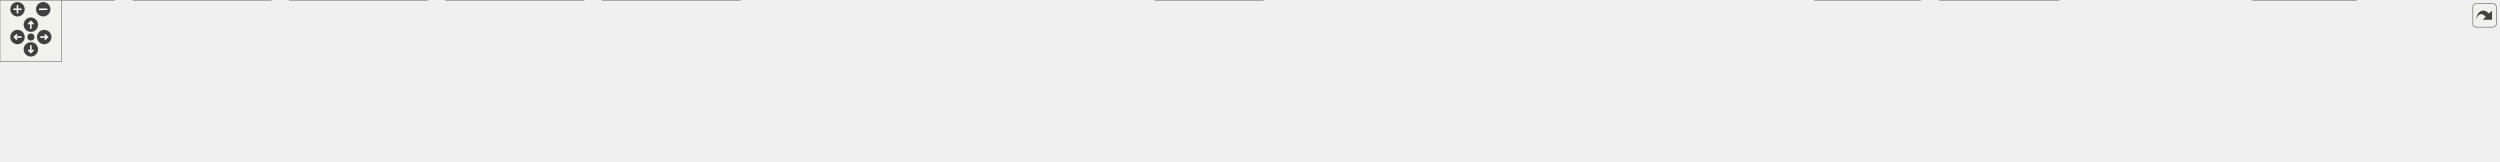
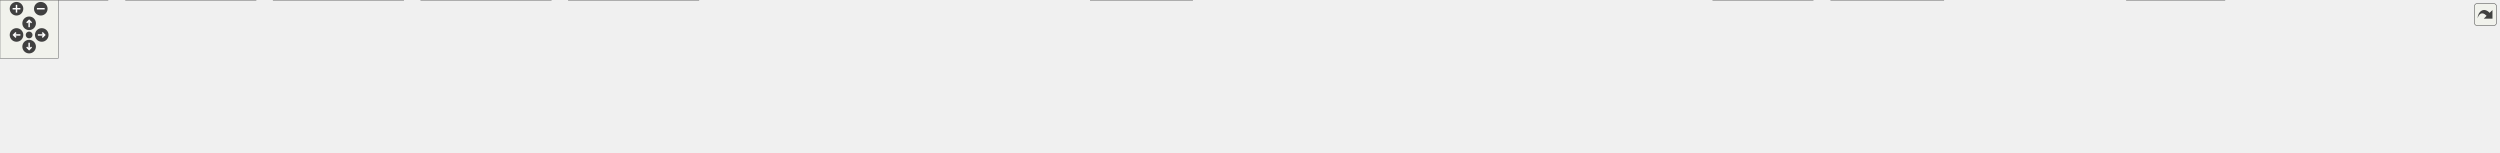
<svg xmlns="http://www.w3.org/2000/svg" xmlns:xlink="http://www.w3.org/1999/xlink" id="main" version="1.1" xml:space="preserve">
  <style type="text/css">
.edge:hover path { stroke: red; }
.edge:hover polygon { stroke: red; fill: red; }
</style>
  <defs>
    <circle id="rim" cx="0" cy="0" r="7" />
    <circle id="rim2" cx="0" cy="0" r="3.5" />
    <g id="zoomPlus">
      <use xlink:href="#rim" fill="#404040">
        <set attributeName="fill" to="#808080" begin="zoomplus.mouseover" end="zoomplus.mouseout" />
      </use>
      <path d="M-4,0h8M0,-4v8" fill="none" stroke="white" stroke-width="1.5" pointer-events="none" />
    </g>
    <g id="zoomMin">
      <use xlink:href="#rim" fill="#404040">
        <set attributeName="fill" to="#808080" begin="zoomminus.mouseover" end="zoomminus.mouseout" />
      </use>
      <path d="M-4,0h8" fill="none" stroke="white" stroke-width="1.5" pointer-events="none" />
    </g>
    <g id="dirArrow">
      <path fill="none" stroke="white" stroke-width="1.5" d="M0,-3.0v7 M-2.5,-0.5L0,-3.0L2.5,-0.5" />
    </g>
    <g id="resetDef">
      <use xlink:href="#rim2" fill="#404040">
        <set attributeName="fill" to="#808080" begin="reset.mouseover" end="reset.mouseout" />
      </use>
    </g>
  </defs>
  <svg id="graph" class="graph">
    <g id="viewport">
      <g id="node1" class="node">
        <g id="a_node1">
          <a xlink:title=" ">
-             <polygon fill="#999999" stroke="#666666" points="1315,-96 1166,-96 1166,-66 1315,-66 1315,-96" />
-             <text text-anchor="start" x="1174" y="-84" font-family="Helvetica,sans-Serif" font-size="10.00">include/SSystem/SComponent</text>
-             <text text-anchor="middle" x="1240.5" y="-73" font-family="Helvetica,sans-Serif" font-size="10.00">/c_math.h</text>
+             <polygon fill="#999999" stroke="#666666" points="1381,-96 1232,-96 1232,-66 1381,-66 1381,-96" />
+             <text text-anchor="start" x="1240" y="-84" font-family="Helvetica,sans-Serif" font-size="10.00">include/SSystem/SComponent</text>
+             <text text-anchor="middle" x="1306.5" y="-73" font-family="Helvetica,sans-Serif" font-size="10.00">/c_math.h</text>
          </a>
        </g>
      </g>
      <g id="node2" class="node">
        <g id="a_node2">
          <a xlink:href="JASLfo_8cpp.html" target="_top" xlink:title=" ">
            <polygon fill="white" stroke="#666666" points="111,-30 0,-30 0,0 111,0 111,-30" />
            <text text-anchor="start" x="8" y="-18" font-family="Helvetica,sans-Serif" font-size="10.00">libs/JSystem/JAudio2</text>
            <text text-anchor="middle" x="55.5" y="-7" font-family="Helvetica,sans-Serif" font-size="10.00">/JASLfo.cpp</text>
          </a>
        </g>
      </g>
      <g id="edge1" class="edge">
-         <path fill="none" stroke="#63b8ff" d="M1154.35,-78.02C927.97,-72.53 320.08,-55.76 120.5,-30 117.52,-29.62 114.48,-29.17 111.42,-28.67" />
-         <polygon fill="#63b8ff" stroke="#63b8ff" points="1154.21,-81.52 1164.29,-78.26 1154.38,-74.52 1154.21,-81.52" />
+         <path fill="none" stroke="#63b8ff" d="M1220.62,-78.28C985.28,-73.25 333.44,-57.22 120.5,-30 117.52,-29.62 114.48,-29.17 111.42,-28.67" />
+         <polygon fill="#63b8ff" stroke="#63b8ff" points="1220.26,-81.77 1230.33,-78.48 1220.41,-74.77 1220.26,-81.77" />
      </g>
      <g id="node3" class="node">
        <g id="a_node3">
          <a xlink:href="c__lib_8cpp.html" target="_top" xlink:title=" ">
            <polygon fill="white" stroke="#666666" points="263.5,-30 129.5,-30 129.5,0 263.5,0 263.5,-30" />
            <text text-anchor="start" x="137.5" y="-18" font-family="Helvetica,sans-Serif" font-size="10.00">libs/SSystem/SComponent</text>
            <text text-anchor="middle" x="196.5" y="-7" font-family="Helvetica,sans-Serif" font-size="10.00">/c_lib.cpp</text>
          </a>
        </g>
      </g>
      <g id="edge2" class="edge">
-         <path fill="none" stroke="#63b8ff" d="M1154.19,-79.31C984.64,-77.14 596.4,-68.03 272.5,-30 269.7,-29.67 266.85,-29.3 263.98,-28.9" />
-         <polygon fill="#63b8ff" stroke="#63b8ff" points="1153.97,-82.81 1164.01,-79.44 1154.06,-75.81 1153.97,-82.81" />
+         <path fill="none" stroke="#63b8ff" d="M1220.25,-79.72C1042.41,-78.29 622.33,-70.49 272.5,-30 269.7,-29.68 266.85,-29.31 263.97,-28.91" />
+         <polygon fill="#63b8ff" stroke="#63b8ff" points="1220.07,-83.22 1230.1,-79.8 1220.12,-76.22 1220.07,-83.22" />
      </g>
      <g id="node4" class="node">
        <g id="a_node4">
          <a xlink:href="c__m3d_8cpp.html" target="_top" xlink:title=" ">
            <polygon fill="white" stroke="#666666" points="415.5,-30 281.5,-30 281.5,0 415.5,0 415.5,-30" />
            <text text-anchor="start" x="289.5" y="-18" font-family="Helvetica,sans-Serif" font-size="10.00">libs/SSystem/SComponent</text>
            <text text-anchor="middle" x="348.5" y="-7" font-family="Helvetica,sans-Serif" font-size="10.00">/c_m3d.cpp</text>
          </a>
        </g>
      </g>
      <g id="edge3" class="edge">
-         <path fill="none" stroke="#63b8ff" d="M1154.37,-78.15C1005.21,-74.17 689.33,-62.39 424.5,-30 421.7,-29.66 418.85,-29.28 415.98,-28.87" />
-         <polygon fill="#63b8ff" stroke="#63b8ff" points="1154.09,-81.64 1164.18,-78.4 1154.27,-74.64 1154.09,-81.64" />
+         <path fill="none" stroke="#63b8ff" d="M1220.54,-78.71C1062.43,-75.53 715.04,-64.86 424.5,-30 421.7,-29.66 418.85,-29.29 415.98,-28.88" />
+         <polygon fill="#63b8ff" stroke="#63b8ff" points="1220.01,-82.2 1230.08,-78.89 1220.15,-75.2 1220.01,-82.2" />
      </g>
      <g id="node5" class="node">
        <g id="a_node5">
          <a xlink:href="c__math_8cpp.html" target="_top" xlink:title=" ">
            <polygon fill="white" stroke="#666666" points="567.5,-30 433.5,-30 433.5,0 567.5,0 567.5,-30" />
            <text text-anchor="start" x="441.5" y="-18" font-family="Helvetica,sans-Serif" font-size="10.00">libs/SSystem/SComponent</text>
            <text text-anchor="middle" x="500.5" y="-7" font-family="Helvetica,sans-Serif" font-size="10.00">/c_math.cpp</text>
          </a>
        </g>
      </g>
      <g id="edge4" class="edge">
-         <path fill="none" stroke="#63b8ff" d="M1154.39,-76.46C1027.48,-70.58 782.94,-56.71 576.5,-30 573.71,-29.64 570.86,-29.24 567.99,-28.82" />
-         <polygon fill="#63b8ff" stroke="#63b8ff" points="1153.89,-79.94 1164.04,-76.9 1154.21,-72.95 1153.89,-79.94" />
+         <path fill="none" stroke="#63b8ff" d="M1220.41,-77.28C1083.56,-72.23 808.2,-59.18 576.5,-30 573.7,-29.65 570.86,-29.26 567.98,-28.84" />
+         <polygon fill="#63b8ff" stroke="#63b8ff" points="1219.98,-80.76 1230.1,-77.63 1220.24,-73.77 1219.98,-80.76" />
      </g>
      <g id="node6" class="node">
        <g id="a_node6">
          <a xlink:href="c__xyz_8cpp.html" target="_top" xlink:title=" ">
            <polygon fill="white" stroke="#666666" points="719.5,-30 585.5,-30 585.5,0 719.5,0 719.5,-30" />
            <text text-anchor="start" x="593.5" y="-18" font-family="Helvetica,sans-Serif" font-size="10.00">libs/SSystem/SComponent</text>
            <text text-anchor="middle" x="652.5" y="-7" font-family="Helvetica,sans-Serif" font-size="10.00">/c_xyz.cpp</text>
          </a>
        </g>
      </g>
      <g id="edge5" class="edge">
-         <path fill="none" stroke="#63b8ff" d="M1154.18,-73.82C1052.2,-65.99 877.53,-50.96 728.5,-30 725.71,-29.61 722.87,-29.19 720,-28.74" />
-         <polygon fill="#63b8ff" stroke="#63b8ff" points="1153.9,-77.31 1164.14,-74.57 1154.43,-70.33 1153.9,-77.31" />
+         <path fill="none" stroke="#63b8ff" d="M1220.56,-75.15C1107.41,-68.17 902.44,-53.49 728.5,-30 725.71,-29.62 722.86,-29.21 719.99,-28.78" />
+         <polygon fill="#63b8ff" stroke="#63b8ff" points="1220.18,-78.63 1230.38,-75.75 1220.61,-71.64 1220.18,-78.63" />
      </g>
      <g id="node7" class="node">
        <g id="a_node7">
          <a xlink:href="d__a__alink_8cpp.html" target="_top" xlink:title=" ">
            <polygon fill="white" stroke="#666666" points="847,-24.5 738,-24.5 738,-5.5 847,-5.5 847,-24.5" />
            <text text-anchor="middle" x="792.5" y="-12.5" font-family="Helvetica,sans-Serif" font-size="10.00">src/d/a/d_a_alink.cpp</text>
          </a>
        </g>
      </g>
      <g id="edge6" class="edge">
-         <path fill="none" stroke="#63b8ff" d="M1154.3,-70.92C1076.27,-62.19 958.29,-47.73 856.5,-30 848.21,-28.56 839.36,-26.78 830.98,-24.98" />
-         <polygon fill="#63b8ff" stroke="#63b8ff" points="1153.69,-74.37 1164.02,-72 1154.46,-67.42 1153.69,-74.37" />
+         <path fill="none" stroke="#63b8ff" d="M1220.38,-73.13C1129.54,-65.25 982.39,-50.71 856.5,-30 847.97,-28.6 838.86,-26.79 830.28,-24.95" />
+         <polygon fill="#63b8ff" stroke="#63b8ff" points="1219.95,-76.61 1230.22,-73.97 1220.55,-69.63 1219.95,-76.61" />
      </g>
      <g id="node8" class="node">
        <g id="a_node8">
          <a xlink:href="d__a__player_8cpp.html" target="_top" xlink:title=" ">
            <polygon fill="white" stroke="#666666" points="979.5,-24.5 865.5,-24.5 865.5,-5.5 979.5,-5.5 979.5,-24.5" />
            <text text-anchor="middle" x="922.5" y="-12.5" font-family="Helvetica,sans-Serif" font-size="10.00">src/d/a/d_a_player.cpp</text>
          </a>
        </g>
      </g>
      <g id="edge7" class="edge">
-         <path fill="none" stroke="#63b8ff" d="M1155.14,-63.35C1106.31,-53.76 1043.93,-41.38 988.5,-30 980.7,-28.4 972.38,-26.66 964.38,-24.97" />
-         <polygon fill="#63b8ff" stroke="#63b8ff" points="1154.32,-66.76 1164.81,-65.25 1155.67,-59.89 1154.32,-66.76" />
+         <path fill="none" stroke="#63b8ff" d="M1220.51,-67.74C1156.41,-58.3 1066.79,-44.45 988.5,-30 980.21,-28.47 971.36,-26.69 962.92,-24.93" />
+         <polygon fill="#63b8ff" stroke="#63b8ff" points="1219.88,-71.19 1230.28,-69.18 1220.89,-64.26 1219.88,-71.19" />
      </g>
      <g id="node9" class="node">
        <g id="a_node9">
          <a xlink:href="d__bg__w_8cpp.html" target="_top" xlink:title=" ">
            <polygon fill="white" stroke="#666666" points="1105,-24.5 998,-24.5 998,-5.5 1105,-5.5 1105,-24.5" />
            <text text-anchor="middle" x="1051.5" y="-12.5" font-family="Helvetica,sans-Serif" font-size="10.00">src/d/bg/d_bg_w.cpp</text>
          </a>
        </g>
      </g>
      <g id="edge8" class="edge">
-         <path fill="none" stroke="#63b8ff" d="M1187.36,-62.01C1151.71,-49.93 1106.28,-34.55 1078.04,-24.99" />
-         <polygon fill="#63b8ff" stroke="#63b8ff" points="1186.06,-65.26 1196.65,-65.15 1188.3,-58.63 1186.06,-65.26" />
+         <path fill="none" stroke="#63b8ff" d="M1237.89,-62.78C1189.31,-50.59 1126.13,-34.73 1087.21,-24.96" />
+         <polygon fill="#63b8ff" stroke="#63b8ff" points="1236.94,-66.15 1247.49,-65.19 1238.64,-59.36 1236.94,-66.15" />
      </g>
      <g id="node10" class="node">
        <g id="a_node10">
          <a xlink:href="d__cc__mass__s_8cpp.html" target="_top" xlink:title=" ">
            <polygon fill="white" stroke="#666666" points="1228,-30 1123,-30 1123,0 1228,0 1228,-30" />
            <text text-anchor="start" x="1131" y="-18" font-family="Helvetica,sans-Serif" font-size="10.00">src/d/cc/d_cc_mass</text>
            <text text-anchor="middle" x="1175.5" y="-7" font-family="Helvetica,sans-Serif" font-size="10.00">_s.cpp</text>
          </a>
        </g>
      </g>
      <g id="edge9" class="edge">
-         <path fill="none" stroke="#63b8ff" d="M1217.96,-57.81C1208.65,-48.64 1198.12,-38.28 1189.89,-30.16" />
-         <polygon fill="#63b8ff" stroke="#63b8ff" points="1215.41,-60.21 1225,-64.73 1220.33,-55.22 1215.41,-60.21" />
+         <path fill="none" stroke="#63b8ff" d="M1266.77,-60.59C1246.81,-50.84 1223.07,-39.24 1204.8,-30.31" />
+         <polygon fill="#63b8ff" stroke="#63b8ff" points="1265.22,-63.73 1275.74,-64.97 1268.29,-57.44 1265.22,-63.73" />
      </g>
      <g id="node11" class="node">
        <g id="a_node11">
          <a xlink:href="d__cam__param_8cpp.html" target="_top" xlink:title=" ">
            <polygon fill="white" stroke="#666666" points="1367,-24.5 1246,-24.5 1246,-5.5 1367,-5.5 1367,-24.5" />
            <text text-anchor="middle" x="1306.5" y="-12.5" font-family="Helvetica,sans-Serif" font-size="10.00">src/d/d_cam_param.cpp</text>
          </a>
        </g>
      </g>
      <g id="edge10" class="edge">
-         <path fill="none" stroke="#63b8ff" d="M1263.25,-57.94C1274.96,-46.58 1288.6,-33.36 1297.38,-24.84" />
-         <polygon fill="#63b8ff" stroke="#63b8ff" points="1260.98,-55.27 1256.23,-64.74 1265.85,-60.29 1260.98,-55.27" />
+         <path fill="none" stroke="#63b8ff" d="M1306.5,-54.59C1306.5,-44.06 1306.5,-32.53 1306.5,-24.84" />
+         <polygon fill="#63b8ff" stroke="#63b8ff" points="1303,-54.28 1306.5,-64.28 1310,-54.28 1303,-54.28" />
      </g>
      <g id="node12" class="node">
        <g id="a_node12">
          <a xlink:href="d__ky__thunder_8cpp.html" target="_top" xlink:title=" ">
            <polygon fill="white" stroke="#666666" points="1502,-24.5 1385,-24.5 1385,-5.5 1502,-5.5 1502,-24.5" />
            <text text-anchor="middle" x="1443.5" y="-12.5" font-family="Helvetica,sans-Serif" font-size="10.00">src/d/d_ky_thunder.cpp</text>
          </a>
        </g>
      </g>
      <g id="edge11" class="edge">
-         <path fill="none" stroke="#63b8ff" d="M1296.84,-62.24C1335.27,-50.12 1384.55,-34.59 1415.07,-24.96" />
-         <polygon fill="#63b8ff" stroke="#63b8ff" points="1296.24,-58.76 1287.75,-65.1 1298.34,-65.43 1296.24,-58.76" />
+         <path fill="none" stroke="#63b8ff" d="M1347.37,-60.91C1372.83,-49.01 1404.41,-34.26 1424.26,-24.99" />
+         <polygon fill="#63b8ff" stroke="#63b8ff" points="1346.2,-57.59 1338.62,-65 1349.16,-63.94 1346.2,-57.59" />
      </g>
      <g id="node13" class="node">
        <g id="a_node13">
          <a xlink:href="d__tresure_8cpp.html" target="_top" xlink:title=" ">
            <polygon fill="white" stroke="#666666" points="1620.5,-24.5 1520.5,-24.5 1520.5,-5.5 1620.5,-5.5 1620.5,-24.5" />
            <text text-anchor="middle" x="1570.5" y="-12.5" font-family="Helvetica,sans-Serif" font-size="10.00">src/d/d_tresure.cpp</text>
          </a>
        </g>
      </g>
      <g id="edge12" class="edge">
-         <path fill="none" stroke="#63b8ff" d="M1326.6,-65.26C1379.97,-55.84 1449.88,-42.99 1511.5,-30 1518.81,-28.46 1526.61,-26.7 1534.06,-24.95" />
-         <polygon fill="#63b8ff" stroke="#63b8ff" points="1326.2,-61.78 1316.96,-66.96 1327.41,-68.67 1326.2,-61.78" />
+         <path fill="none" stroke="#63b8ff" d="M1377.22,-62.86C1427.55,-50.66 1493.16,-34.75 1533.53,-24.96" />
+         <polygon fill="#63b8ff" stroke="#63b8ff" points="1376.44,-59.44 1367.55,-65.2 1378.09,-66.25 1376.44,-59.44" />
      </g>
      <g id="node14" class="node">
        <g id="a_node14">
          <a xlink:href="d__vibration_8cpp.html" target="_top" xlink:title=" ">
            <polygon fill="white" stroke="#666666" points="1746,-24.5 1639,-24.5 1639,-5.5 1746,-5.5 1746,-24.5" />
            <text text-anchor="middle" x="1692.5" y="-12.5" font-family="Helvetica,sans-Serif" font-size="10.00">src/d/d_vibration.cpp</text>
          </a>
        </g>
      </g>
      <g id="edge13" class="edge">
-         <path fill="none" stroke="#63b8ff" d="M1326.74,-71.19C1405.79,-62.57 1525.94,-48.12 1629.5,-30 1637.67,-28.57 1646.38,-26.8 1654.63,-25" />
-         <polygon fill="#63b8ff" stroke="#63b8ff" points="1326.45,-67.7 1316.88,-72.26 1327.2,-74.66 1326.45,-67.7" />
+         <path fill="none" stroke="#63b8ff" d="M1392.51,-68.24C1457.74,-58.94 1549.51,-45.06 1629.5,-30 1637.43,-28.51 1645.88,-26.75 1653.93,-24.99" />
+         <polygon fill="#63b8ff" stroke="#63b8ff" points="1392.38,-64.72 1382.97,-69.59 1393.36,-71.65 1392.38,-64.72" />
      </g>
      <g id="node15" class="node">
        <g id="a_node15">
          <a xlink:href="d__event__manager_8cpp.html" target="_top" xlink:title=" ">
            <polygon fill="white" stroke="#666666" points="1867,-30 1764,-30 1764,0 1867,0 1867,-30" />
            <text text-anchor="start" x="1772" y="-18" font-family="Helvetica,sans-Serif" font-size="10.00">src/d/event/d_event</text>
            <text text-anchor="middle" x="1815.5" y="-7" font-family="Helvetica,sans-Serif" font-size="10.00">_manager.cpp</text>
          </a>
        </g>
      </g>
      <g id="edge14" class="edge">
-         <path fill="none" stroke="#63b8ff" d="M1326.32,-75.16C1428.91,-68.56 1605.56,-54.66 1755.5,-30 1758.14,-29.57 1760.83,-29.08 1763.55,-28.57" />
-         <polygon fill="#63b8ff" stroke="#63b8ff" points="1326.37,-71.65 1316.61,-75.77 1326.81,-78.63 1326.37,-71.65" />
+         <path fill="none" stroke="#63b8ff" d="M1392.48,-73.47C1483.17,-65.87 1630.03,-51.55 1755.5,-30 1758.14,-29.55 1760.83,-29.05 1763.54,-28.52" />
+         <polygon fill="#63b8ff" stroke="#63b8ff" points="1392.35,-69.97 1382.67,-74.28 1392.93,-76.94 1392.35,-69.97" />
      </g>
      <g id="node16" class="node">
        <g id="a_node16">
          <a xlink:href="d__kankyo__rain_8cpp.html" target="_top" xlink:title=" ">
            <polygon fill="white" stroke="#666666" points="2001.5,-30 1885.5,-30 1885.5,0 2001.5,0 2001.5,-30" />
            <text text-anchor="start" x="1893.5" y="-18" font-family="Helvetica,sans-Serif" font-size="10.00">src/d/kankyo/d_kankyo</text>
            <text text-anchor="middle" x="1943.5" y="-7" font-family="Helvetica,sans-Serif" font-size="10.00">_rain.cpp</text>
          </a>
        </g>
      </g>
      <g id="edge15" class="edge">
-         <path fill="none" stroke="#63b8ff" d="M1326.41,-76.73C1448.98,-71.27 1680.87,-58.01 1876.5,-30 1879.32,-29.6 1882.21,-29.14 1885.11,-28.66" />
-         <polygon fill="#63b8ff" stroke="#63b8ff" points="1326.6,-73.21 1316.77,-77.15 1326.91,-80.21 1326.6,-73.21" />
+         <path fill="none" stroke="#63b8ff" d="M1392.27,-75.65C1504.14,-69.25 1705.72,-55.24 1876.5,-30 1879.32,-29.58 1882.2,-29.12 1885.11,-28.63" />
+         <polygon fill="#63b8ff" stroke="#63b8ff" points="1392.37,-72.14 1382.58,-76.2 1392.76,-79.13 1392.37,-72.14" />
      </g>
      <g id="node17" class="node">
        <g id="a_node17">
          <a xlink:href="d__shop__system_8cpp.html" target="_top" xlink:title=" ">
            <polygon fill="white" stroke="#666666" points="2171.5,-24.5 2019.5,-24.5 2019.5,-5.5 2171.5,-5.5 2171.5,-24.5" />
            <text text-anchor="middle" x="2095.5" y="-12.5" font-family="Helvetica,sans-Serif" font-size="10.00">src/d/shop/d_shop_system.cpp</text>
          </a>
        </g>
      </g>
      <g id="edge16" class="edge">
-         <path fill="none" stroke="#63b8ff" d="M1326.57,-77.18C1469.14,-71.88 1763.16,-58.33 2010.5,-30 2022.09,-28.67 2034.51,-26.85 2046.17,-24.97" />
-         <polygon fill="#63b8ff" stroke="#63b8ff" points="1326.7,-73.67 1316.83,-77.53 1326.95,-80.66 1326.7,-73.67" />
+         <path fill="none" stroke="#63b8ff" d="M1392.76,-76.44C1525.74,-70.38 1788.64,-56.09 2010.5,-30 2021.94,-28.65 2034.18,-26.85 2045.72,-24.99" />
+         <polygon fill="#63b8ff" stroke="#63b8ff" points="1392.82,-72.94 1382.98,-76.88 1393.13,-79.93 1392.82,-72.94" />
      </g>
      <g id="node18" class="node">
        <g id="a_node18">
          <a xlink:href="f__op__actor__mng_8cpp.html" target="_top" xlink:title=" ">
            <polygon fill="white" stroke="#666666" points="2291,-30 2190,-30 2190,0 2291,0 2291,-30" />
            <text text-anchor="start" x="2198" y="-18" font-family="Helvetica,sans-Serif" font-size="10.00">src/f_op/f_op_actor</text>
            <text text-anchor="middle" x="2240.5" y="-7" font-family="Helvetica,sans-Serif" font-size="10.00">_mng.cpp</text>
          </a>
        </g>
      </g>
      <g id="edge17" class="edge">
-         <path fill="none" stroke="#63b8ff" d="M1326.37,-80.47C1492.28,-80.27 1868.12,-74.4 2180.5,-30 2183.47,-29.58 2186.5,-29.08 2189.55,-28.53" />
-         <polygon fill="#63b8ff" stroke="#63b8ff" points="1326.78,-76.97 1316.78,-80.47 1326.78,-83.97 1326.78,-76.97" />
+         <path fill="none" stroke="#63b8ff" d="M1392.93,-79.97C1550.39,-78.82 1894.14,-71.29 2180.5,-30 2183.46,-29.57 2186.5,-29.07 2189.55,-28.52" />
+         <polygon fill="#63b8ff" stroke="#63b8ff" points="1392.96,-76.47 1382.98,-80.03 1393,-83.47 1392.96,-76.47" />
      </g>
      <g id="node19" class="node">
        <g id="a_node19">
          <a xlink:href="m__Do__lib_8cpp.html" target="_top" xlink:title=" ">
            <polygon fill="white" stroke="#666666" points="2429.5,-24.5 2309.5,-24.5 2309.5,-5.5 2429.5,-5.5 2429.5,-24.5" />
            <text text-anchor="middle" x="2369.5" y="-12.5" font-family="Helvetica,sans-Serif" font-size="10.00">src/m_Do/m_Do_lib.cpp</text>
          </a>
        </g>
      </g>
      <g id="edge18" class="edge">
-         <path fill="none" stroke="#63b8ff" d="M1326.67,-80.39C1507.75,-80.23 1940.74,-74.72 2300.5,-30 2310.33,-28.78 2320.84,-26.93 2330.63,-24.97" />
-         <polygon fill="#63b8ff" stroke="#63b8ff" points="1326.88,-76.89 1316.89,-80.39 1326.89,-83.89 1326.88,-76.89" />
+         <path fill="none" stroke="#63b8ff" d="M1392.64,-80C1565.48,-79.05 1966.63,-72.03 2300.5,-30 2310.32,-28.76 2320.84,-26.91 2330.62,-24.95" />
+         <polygon fill="#63b8ff" stroke="#63b8ff" points="1392.83,-76.5 1382.85,-80.05 1392.87,-83.5 1392.83,-76.5" />
+       </g>
+       <g id="node20" class="node">
+         <g id="a_node20">
+           <a xlink:href="m__Do__mtx_8cpp.html" target="_top" xlink:title=" ">
+             <polygon fill="white" stroke="#666666" points="2573.5,-24.5 2447.5,-24.5 2447.5,-5.5 2573.5,-5.5 2573.5,-24.5" />
+             <text text-anchor="middle" x="2510.5" y="-12.5" font-family="Helvetica,sans-Serif" font-size="10.00">src/m_Do/m_Do_mtx.cpp</text>
+           </a>
+         </g>
+       </g>
+       <g id="edge19" class="edge">
+         <path fill="none" stroke="#63b8ff" d="M1392.58,-80.53C1582.24,-80.74 2050.12,-76.08 2438.5,-30 2448.74,-28.78 2459.71,-26.94 2469.92,-24.98" />
+         <polygon fill="#63b8ff" stroke="#63b8ff" points="1392.83,-77.03 1382.83,-80.51 1392.82,-84.03 1392.83,-77.03" />
      </g>
    </g>
  </svg>
  <g id="navigator" transform="translate(0 0)" fill="#404254">
    <rect fill="#f2f5e9" fill-opacity="0.5" stroke="#606060" stroke-width=".5" x="0" y="0" width="60" height="60" />
    <use id="zoomplus" xlink:href="#zoomPlus" x="17" y="9" />
    <use id="zoomminus" xlink:href="#zoomMin" x="42" y="9" />
    <use id="reset" xlink:href="#resetDef" x="30" y="36" />
    <g id="arrowUp" xlink:href="#dirArrow" transform="translate(30 24)">
      <use xlink:href="#rim" fill="#404040">
        <set attributeName="fill" to="#808080" begin="arrowUp.mouseover" end="arrowUp.mouseout" />
      </use>
      <path fill="none" stroke="white" stroke-width="1.5" d="M0,-3.0v7 M-2.5,-0.5L0,-3.0L2.5,-0.5" />
    </g>
    <g id="arrowRight" xlink:href="#dirArrow" transform="rotate(90) translate(36 -43)">
      <use xlink:href="#rim" fill="#404040">
        <set attributeName="fill" to="#808080" begin="arrowRight.mouseover" end="arrowRight.mouseout" />
      </use>
      <path fill="none" stroke="white" stroke-width="1.5" d="M0,-3.0v7 M-2.5,-0.5L0,-3.0L2.5,-0.5" />
    </g>
    <g id="arrowDown" xlink:href="#dirArrow" transform="rotate(180) translate(-30 -48)">
      <use xlink:href="#rim" fill="#404040">
        <set attributeName="fill" to="#808080" begin="arrowDown.mouseover" end="arrowDown.mouseout" />
      </use>
      <path fill="none" stroke="white" stroke-width="1.5" d="M0,-3.0v7 M-2.5,-0.5L0,-3.0L2.5,-0.5" />
    </g>
    <g id="arrowLeft" xlink:href="#dirArrow" transform="rotate(270) translate(-36 17)">
      <use xlink:href="#rim" fill="#404040">
        <set attributeName="fill" to="#808080" begin="arrowLeft.mouseover" end="arrowLeft.mouseout" />
      </use>
      <path fill="none" stroke="white" stroke-width="1.5" d="M0,-3.0v7 M-2.5,-0.5L0,-3.0L2.5,-0.5" />
    </g>
  </g>
  <svg viewBox="0 0 15 15" width="100%" height="30px" preserveAspectRatio="xMaxYMin meet">
    <g id="arrow_out" transform="scale(0.3 0.3)">
      <a xlink:href="c__math_8h__dep__incl_org.svg" target="_base">
        <rect id="button" ry="5" rx="5" y="6" x="6" height="38" width="38" fill="#f2f5e9" fill-opacity="0.5" stroke="#606060" stroke-width="1.0" />
        <path id="arrow" d="M 11.5,31.437 C 11.94,20.098 22.043,11.323 32.159,21.979 L 37.069,17.246 C 37.069,17.246 37.088,32 37.088,32 L 22.16,31.978 C 22.16,31.978 26.998,27.14 26.998,27.14 C 18.529,18.264 13.292,25.23 11.5,31.437 z" style="fill:#404040;" />
      </a>
    </g>
  </svg>
</svg>
